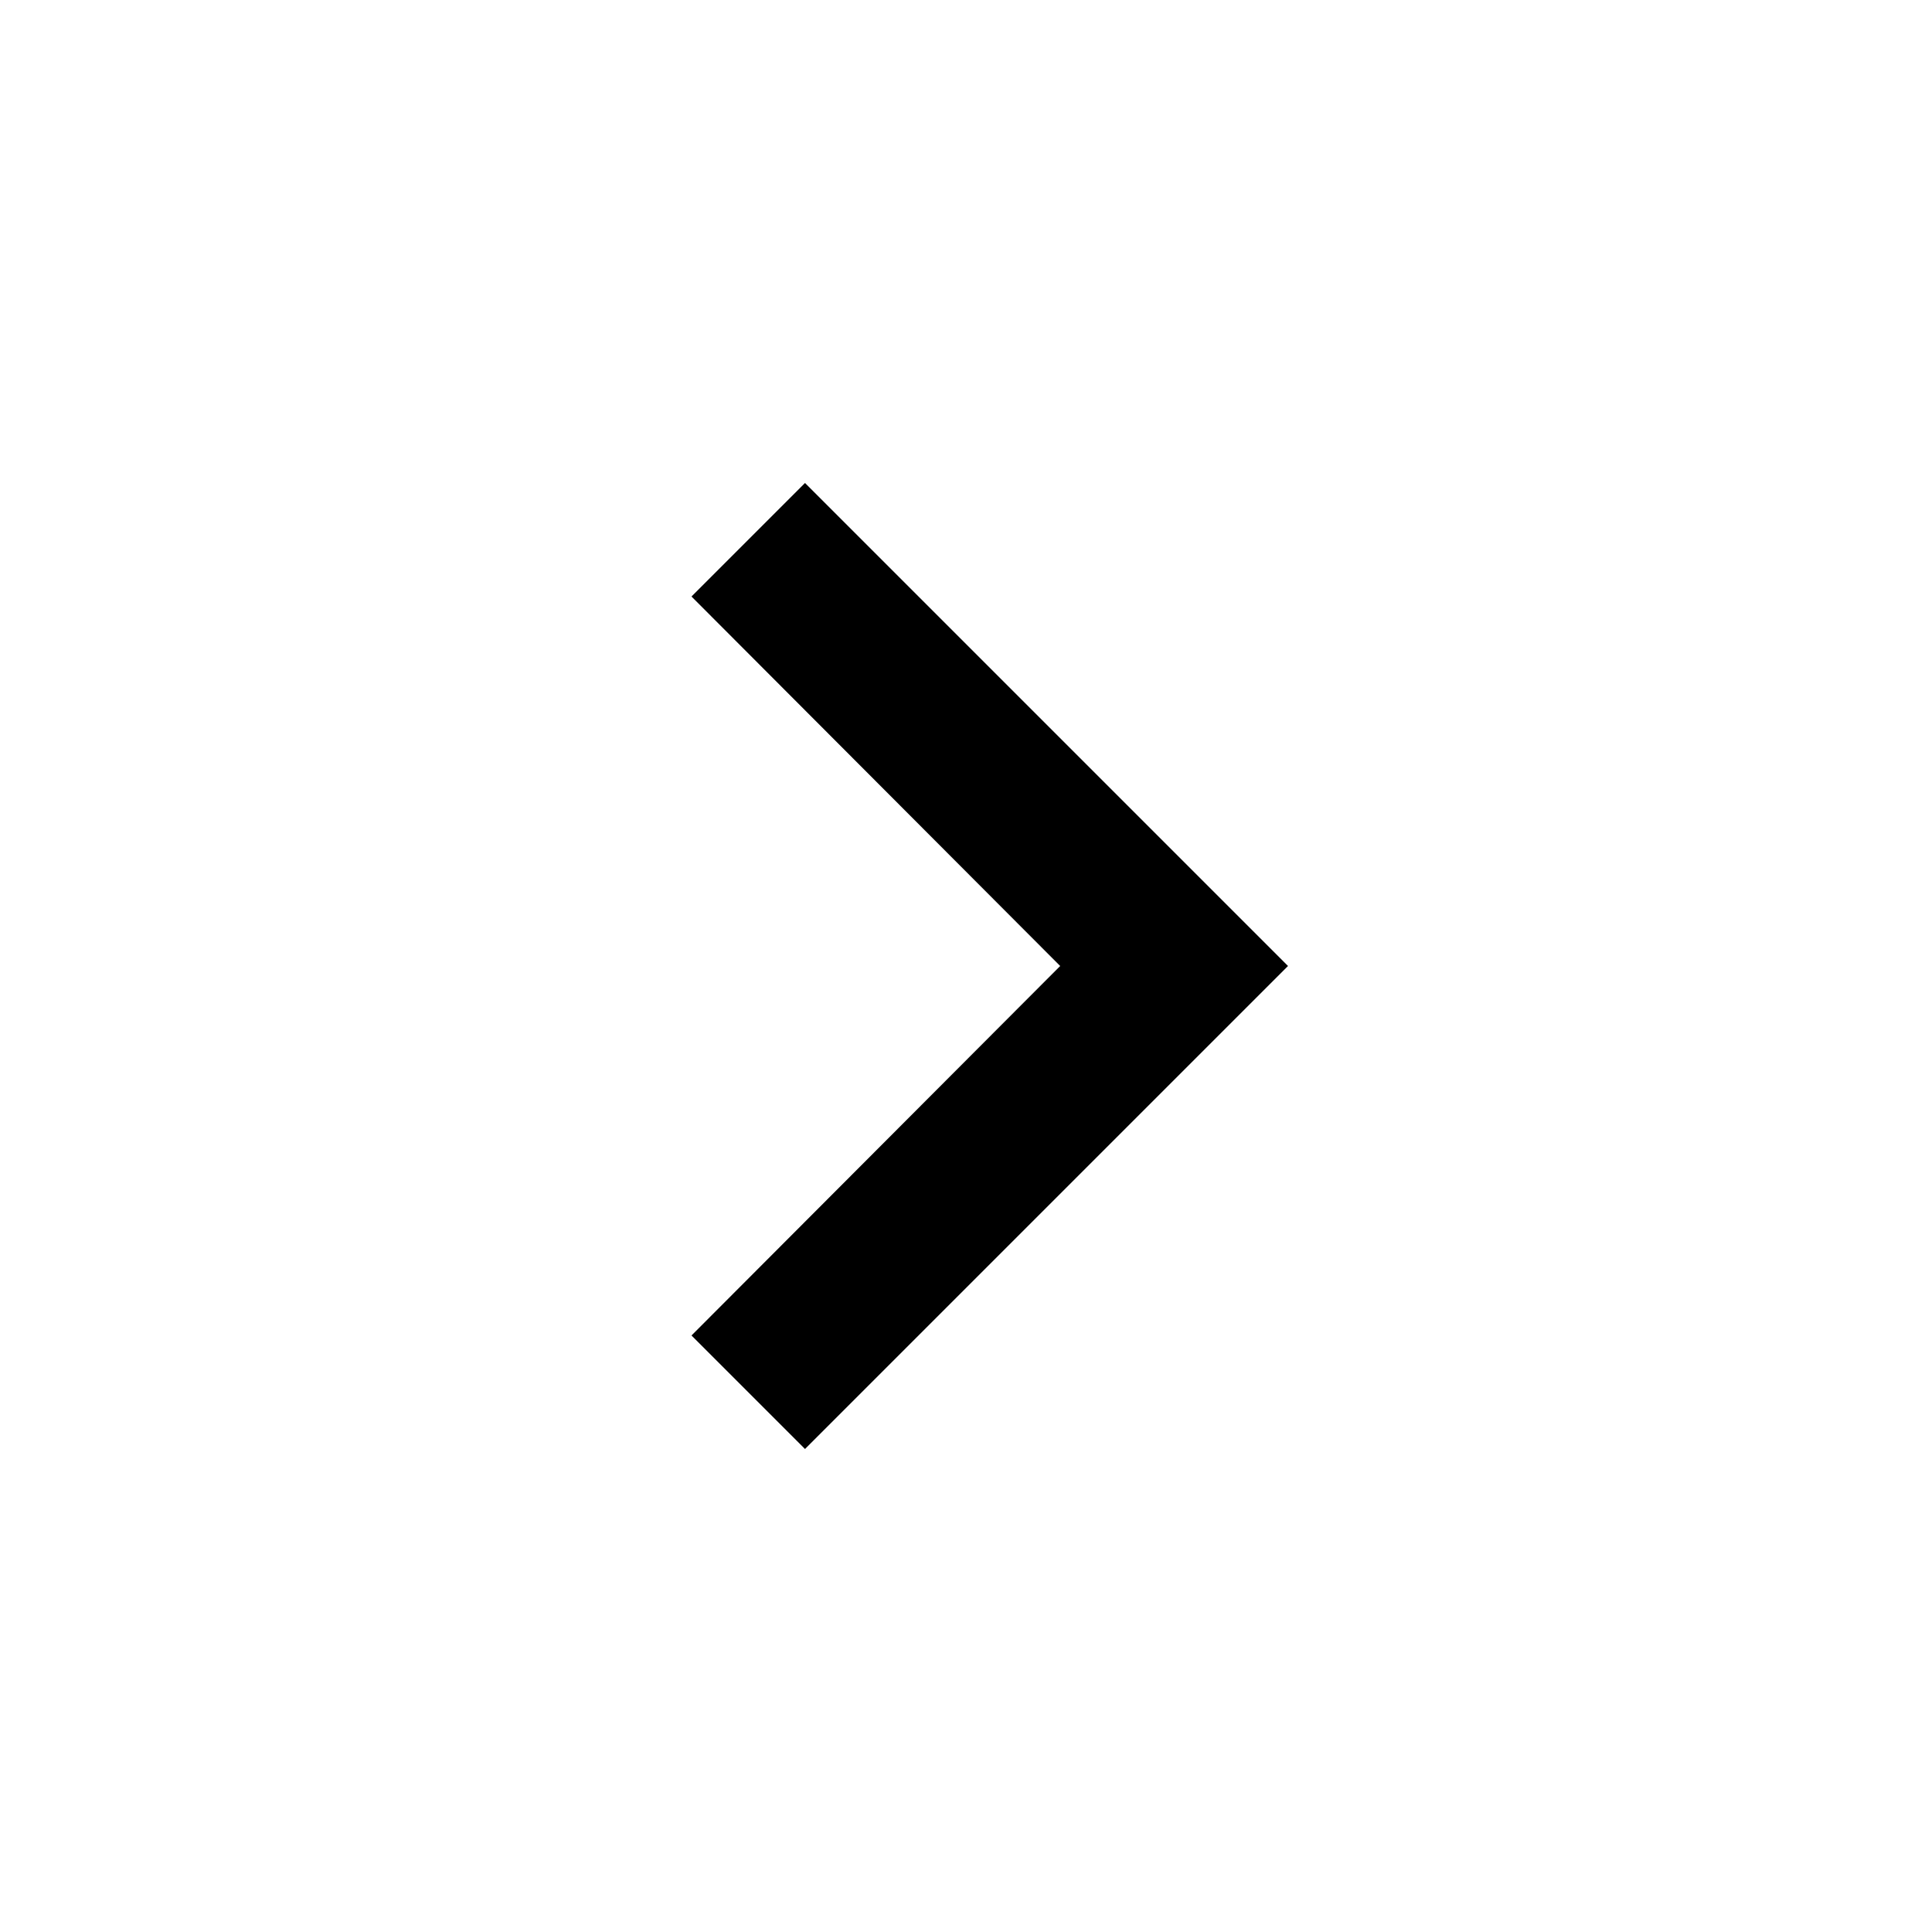
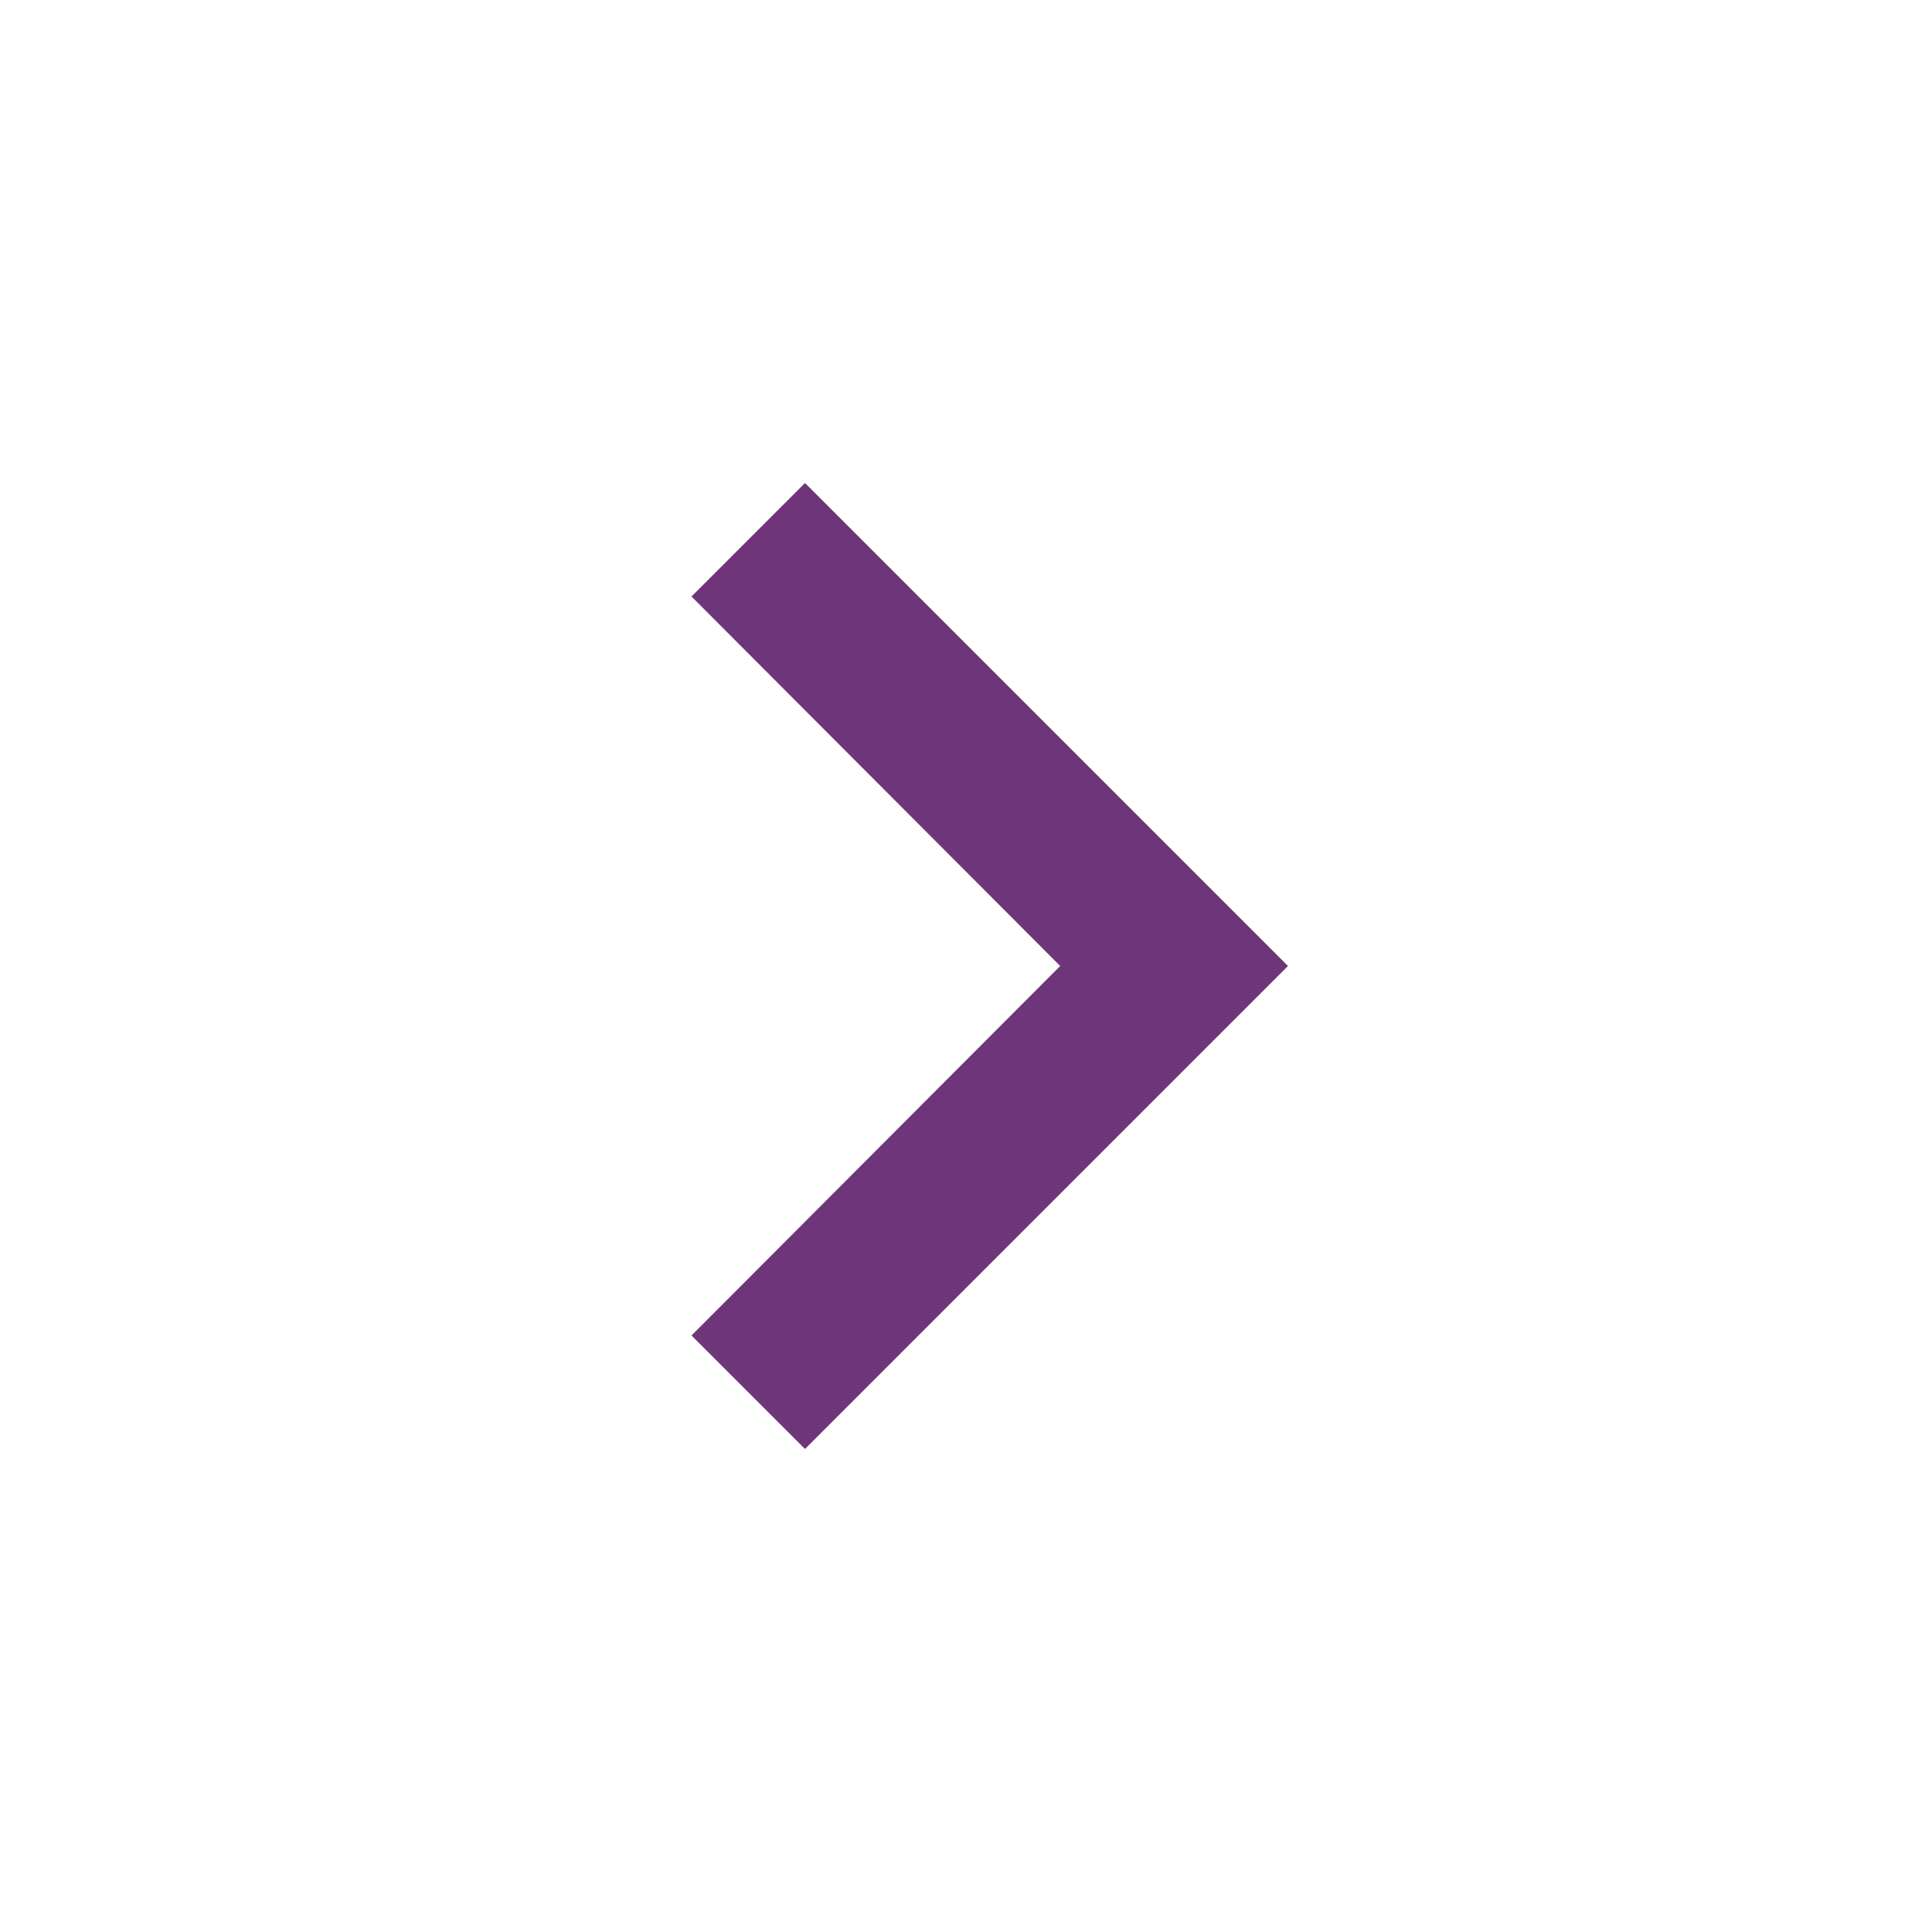
- <svg xmlns="http://www.w3.org/2000/svg" height="24px" viewBox="0 0 24 24" width="24px" fill="#000000">
+ <svg xmlns="http://www.w3.org/2000/svg" height="24px" viewBox="0 0 24 24" width="24px" fill="#6E3678">
  <path d="M0 0h24v24H0V0z" fill="none" />
  <path d="M8.59 16.59L13.17 12 8.59 7.41 10 6l6 6-6 6-1.41-1.41z" />
</svg>
